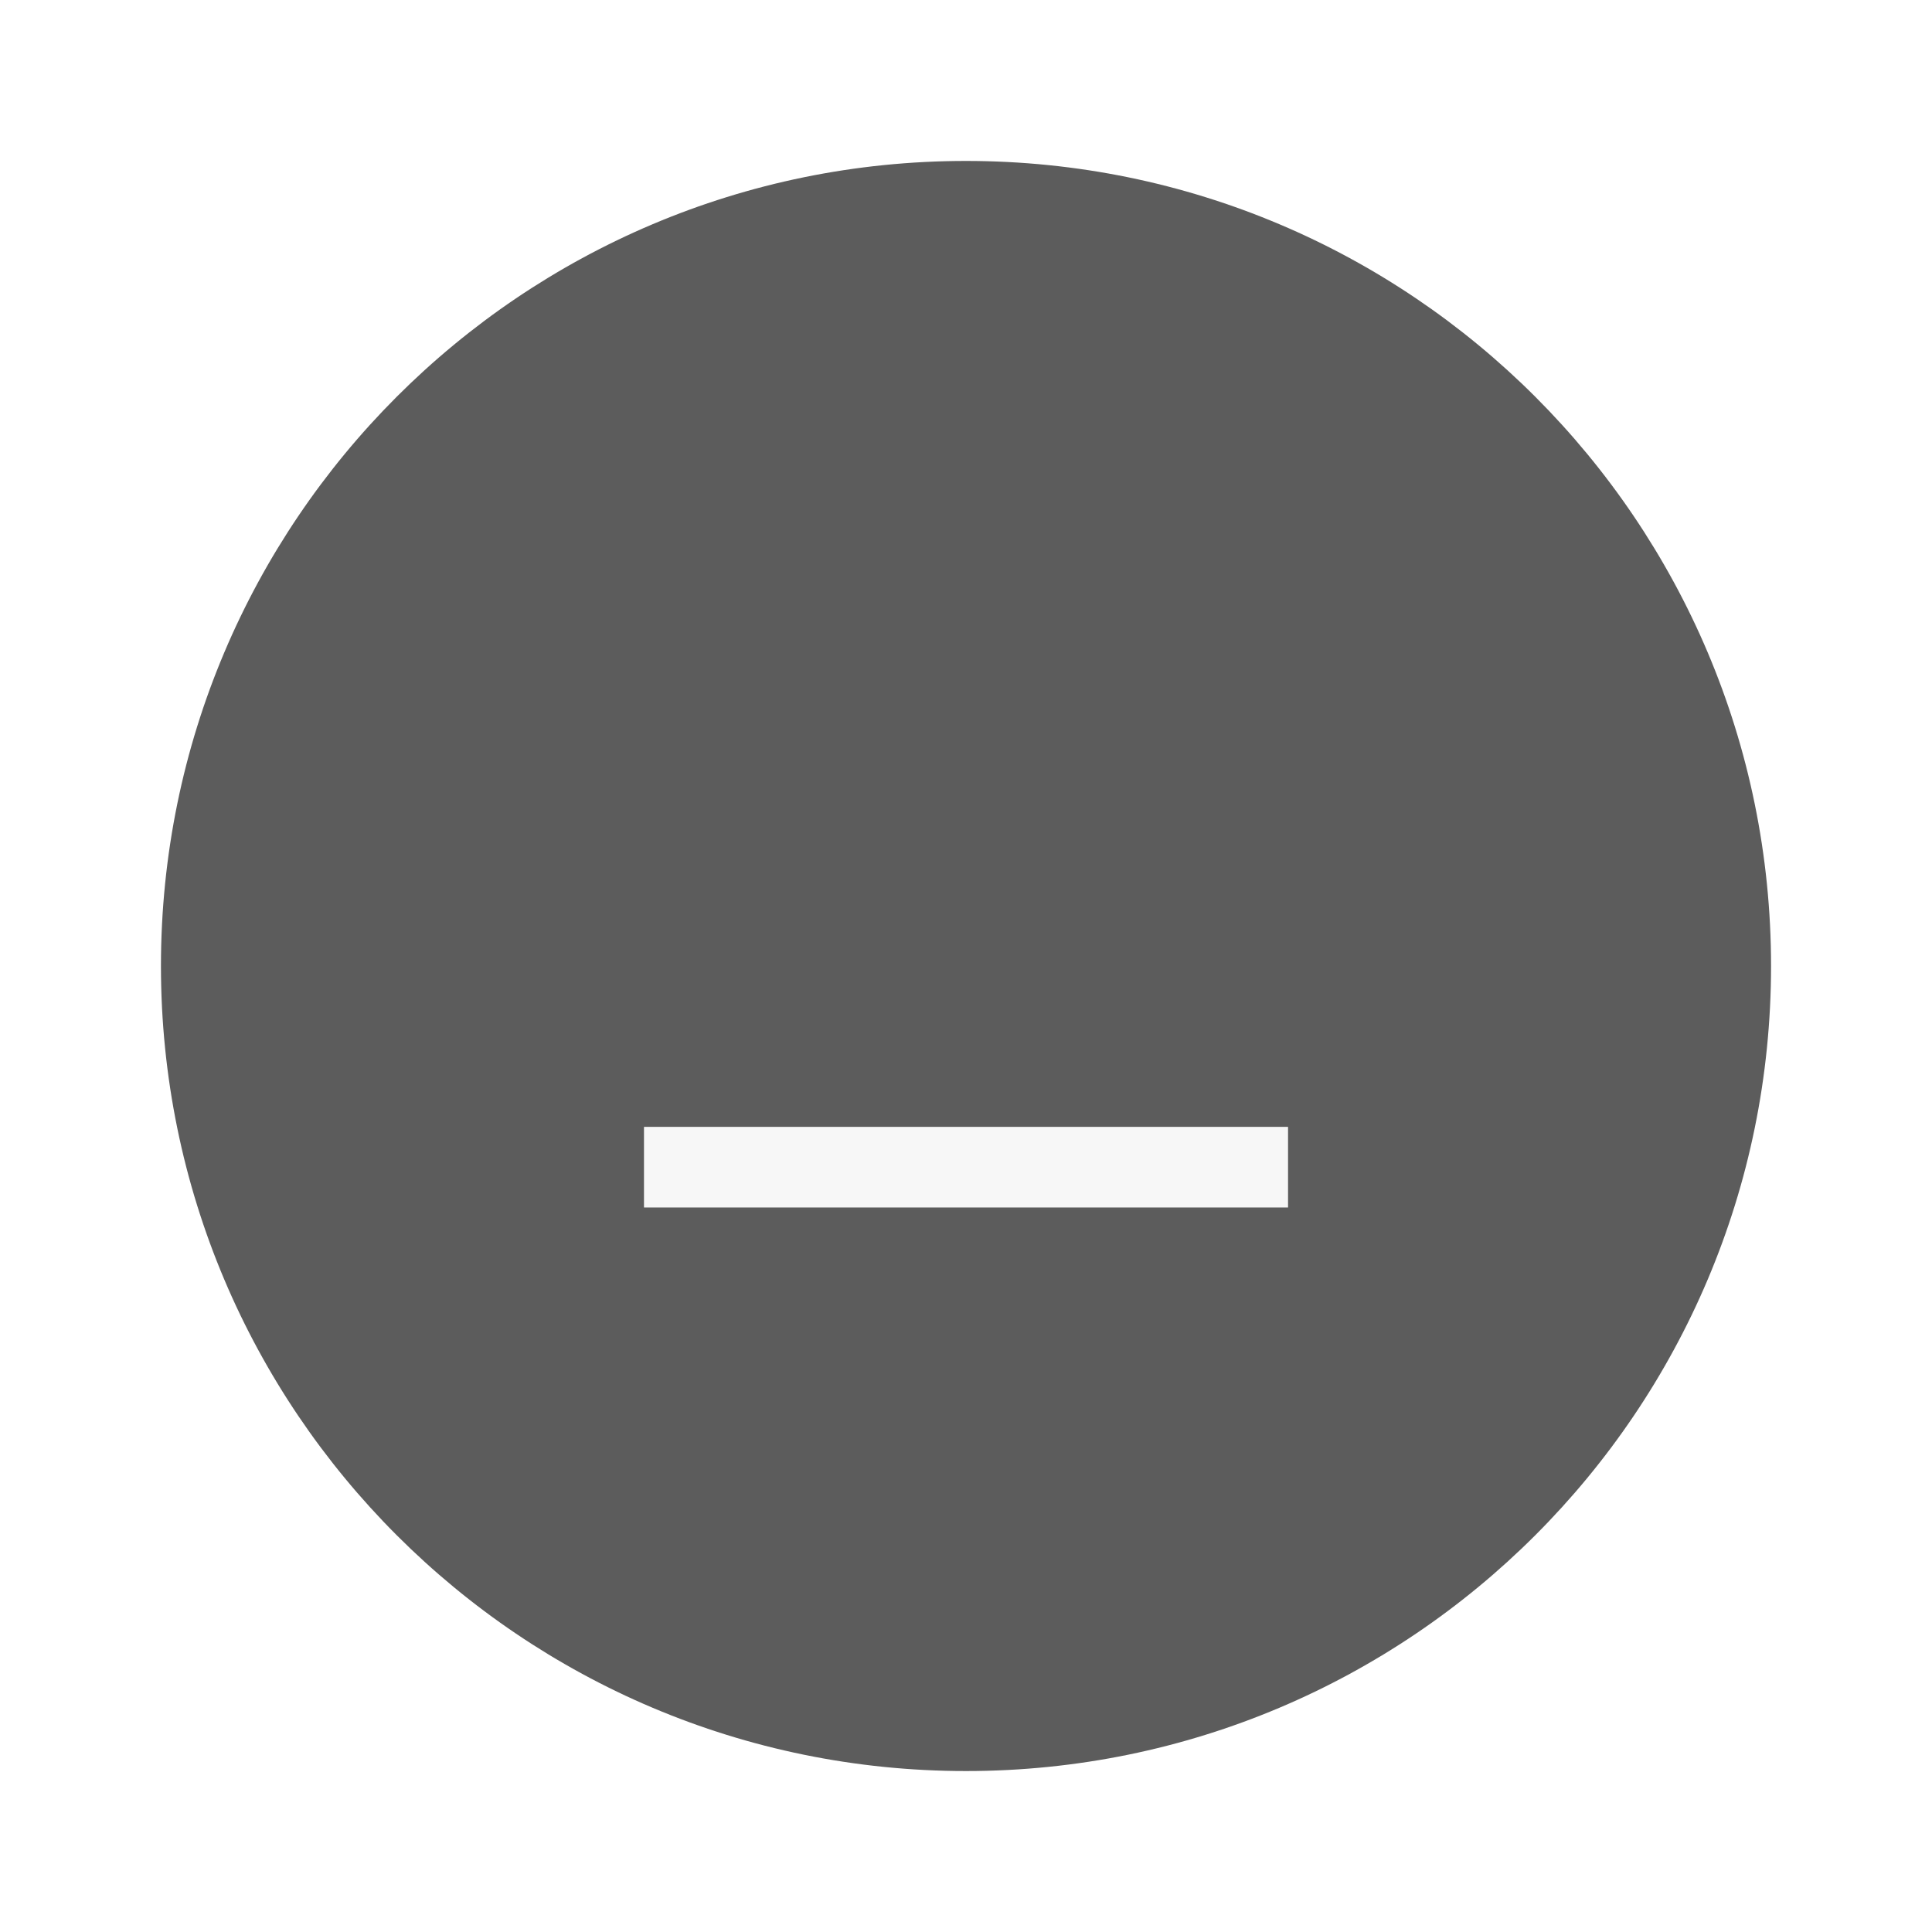
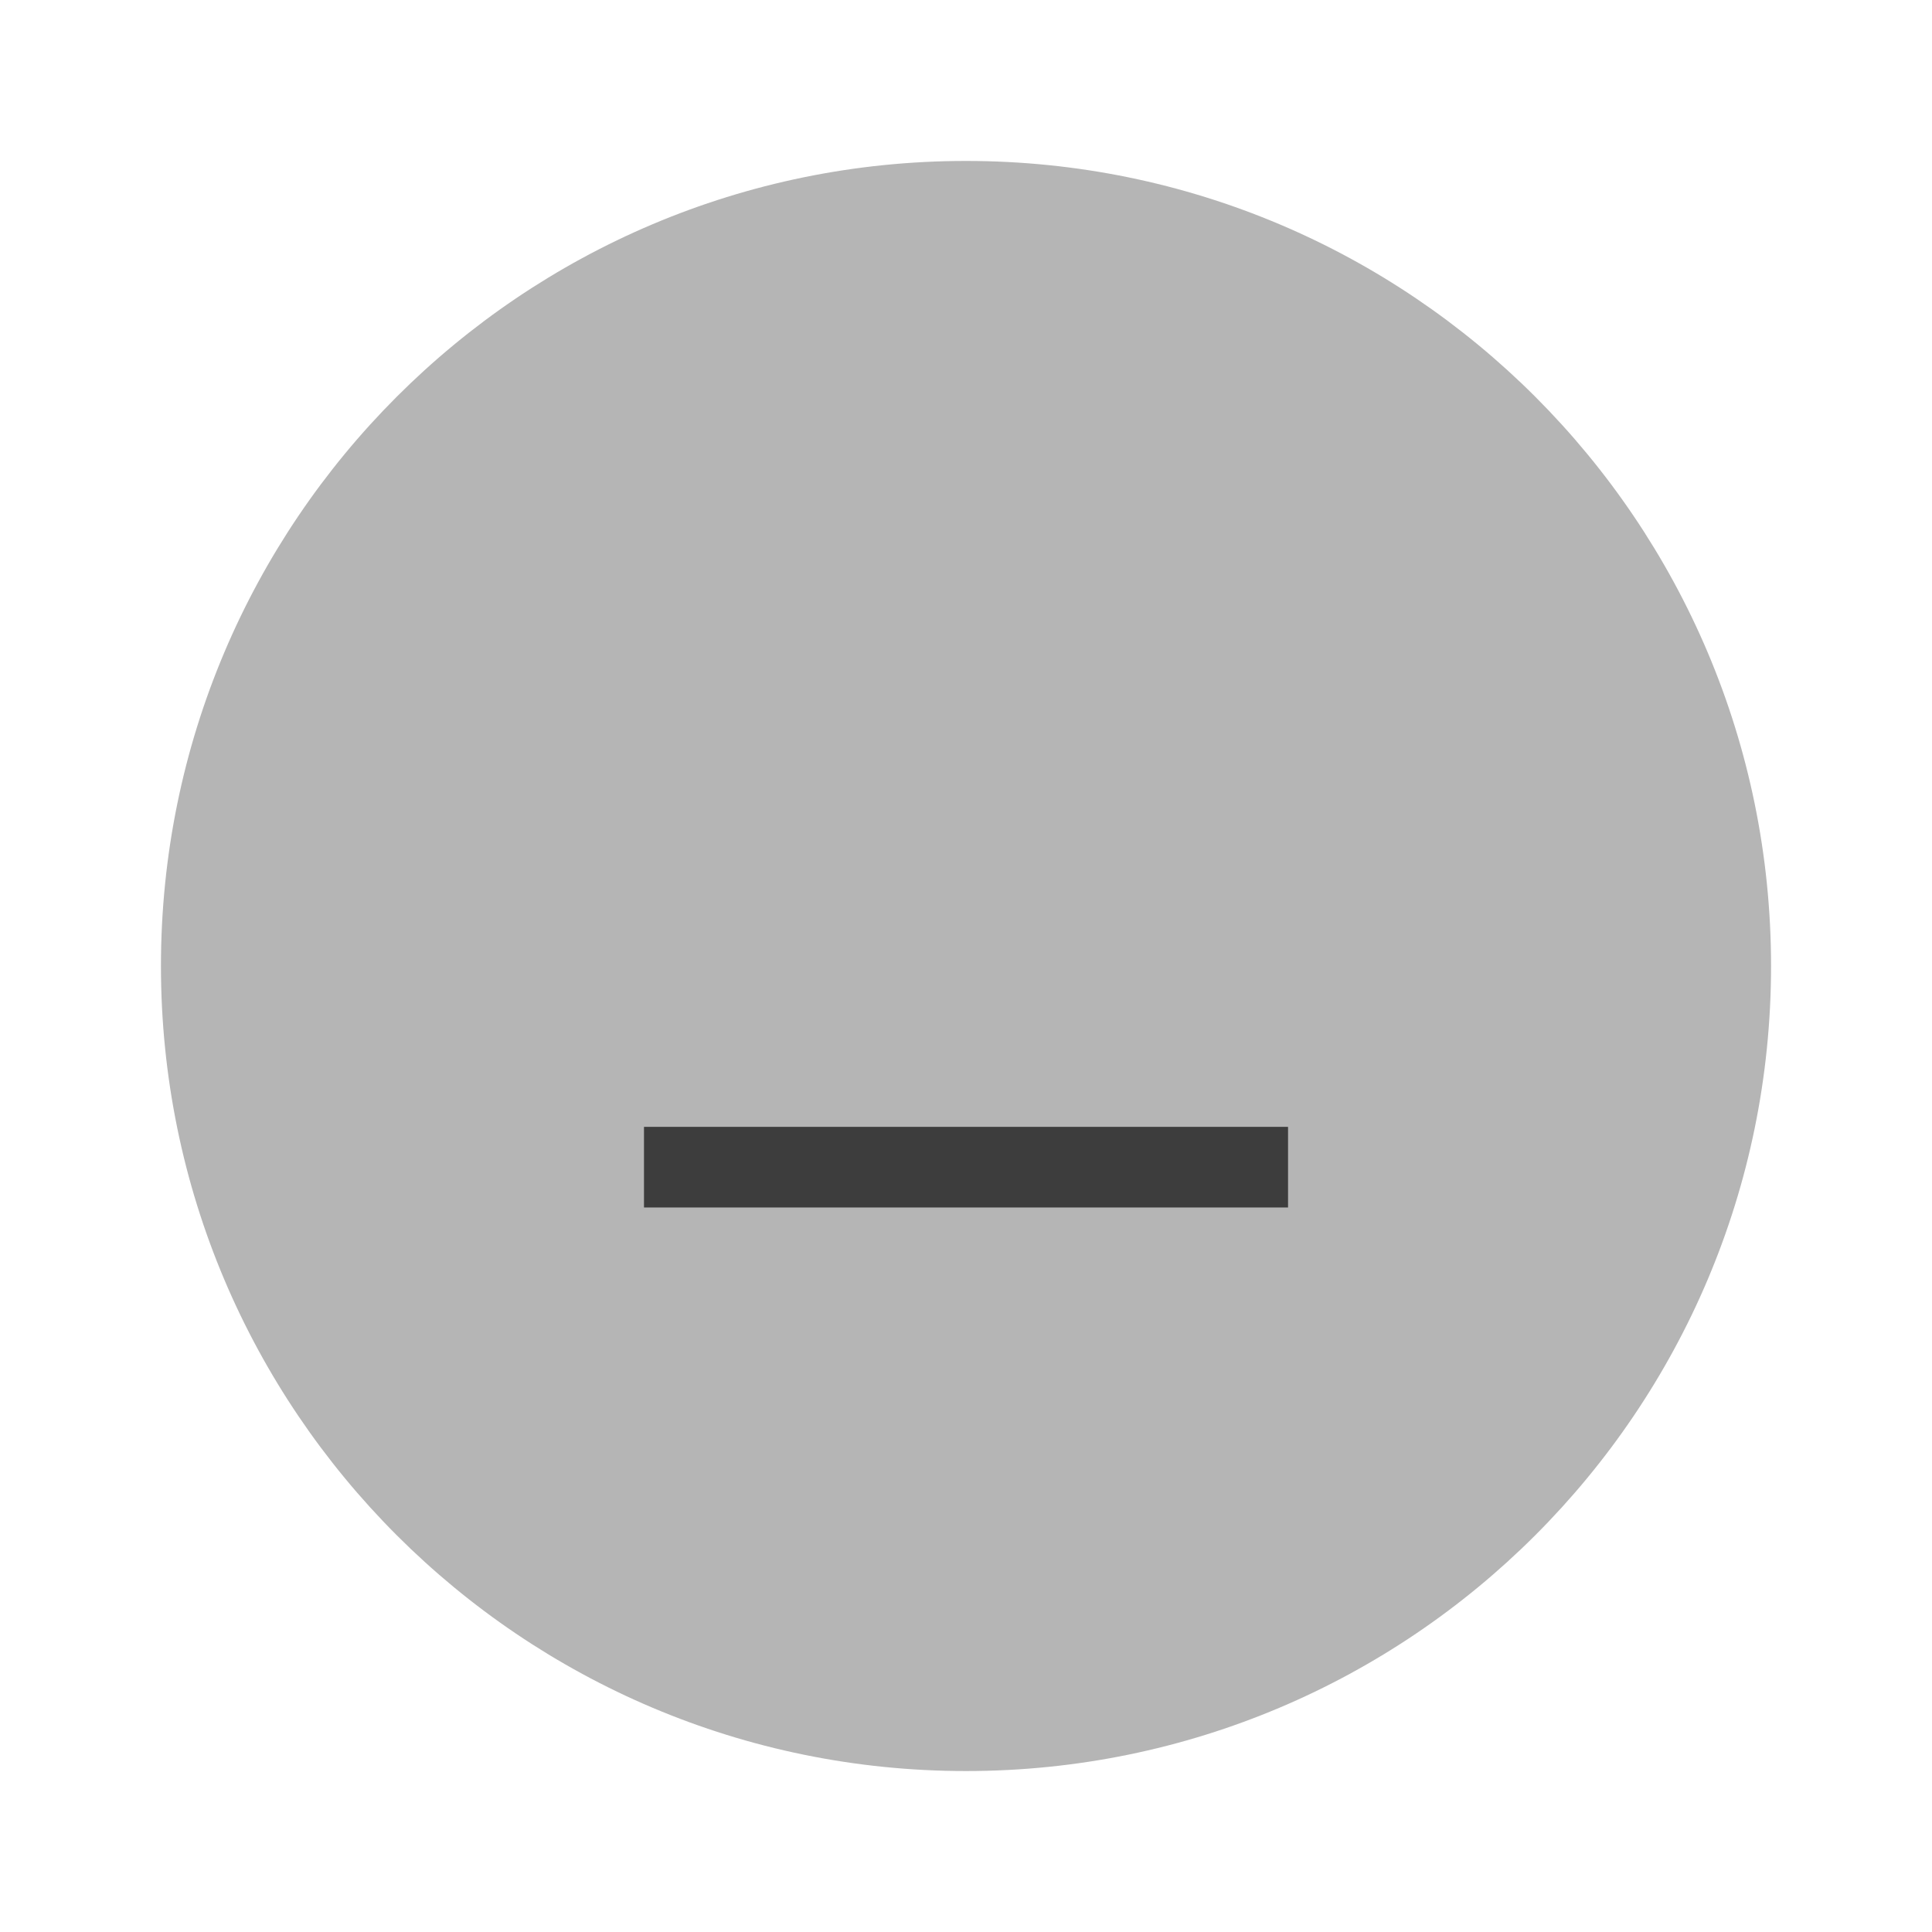
<svg xmlns="http://www.w3.org/2000/svg" width="24" height="24" version="1.1" viewBox="0 0 6.35 6.35" id="svg4579">
  <defs id="defs4583" />
  <g transform="translate(0,-290.915)" id="g4577">
-     <circle cx="3.175" cy="294.09" r="2.646" id="circle4571" style="fill:#5C5C5C;stroke-width:0.661" />
+     <circle cx="3.175" cy="294.09" r="2.646" id="circle4571" style="fill:#B5B5B5;stroke-width:0.661" />
    <g transform="matrix(0.56569,-0.70711,0.56569,0.70711,-164.8367,88.10277)" id="g4575">
-       <rect transform="rotate(-45)" x="-206.78" y="208.69" width="0.265" height="2.646" id="rect4573" style="fill:#F7F7F7;stroke-width:0.197" />
+       <rect transform="rotate(-45)" x="-206.78" y="208.69" width="0.265" height="2.646" id="rect4573" style="fill:#3D3D3D;stroke-width:0.197" />
    </g>
  </g>
</svg>
